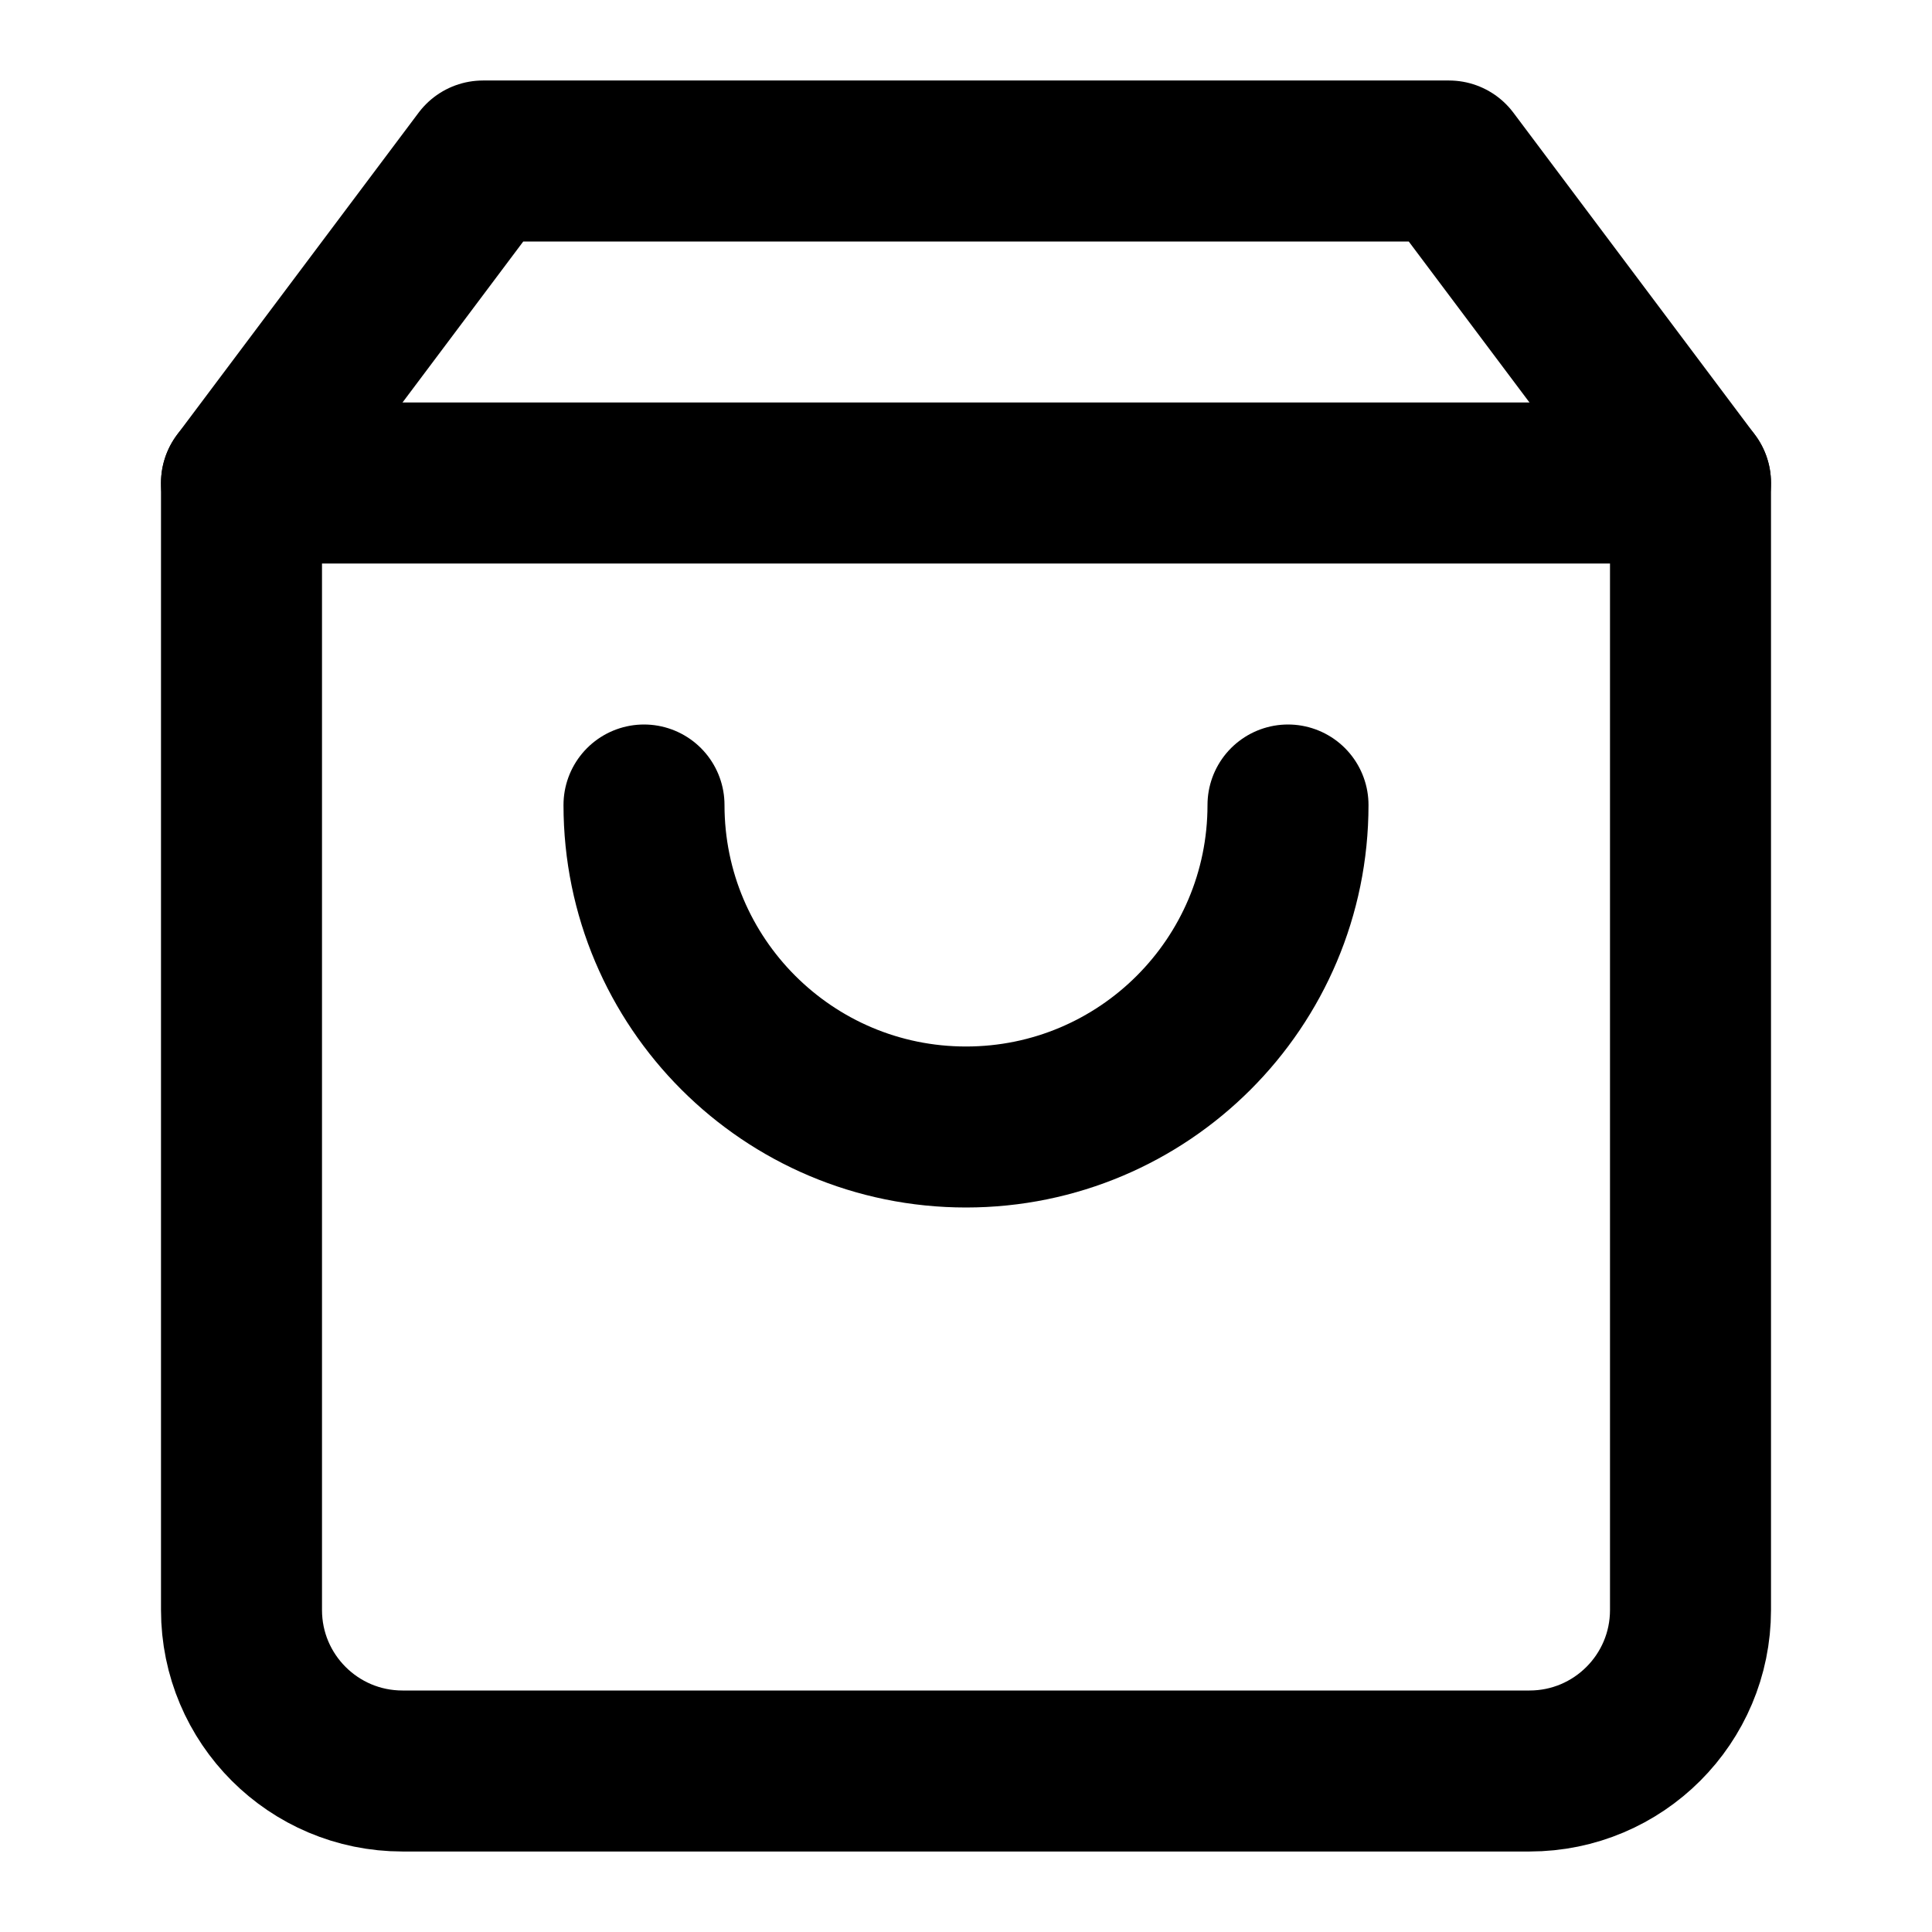
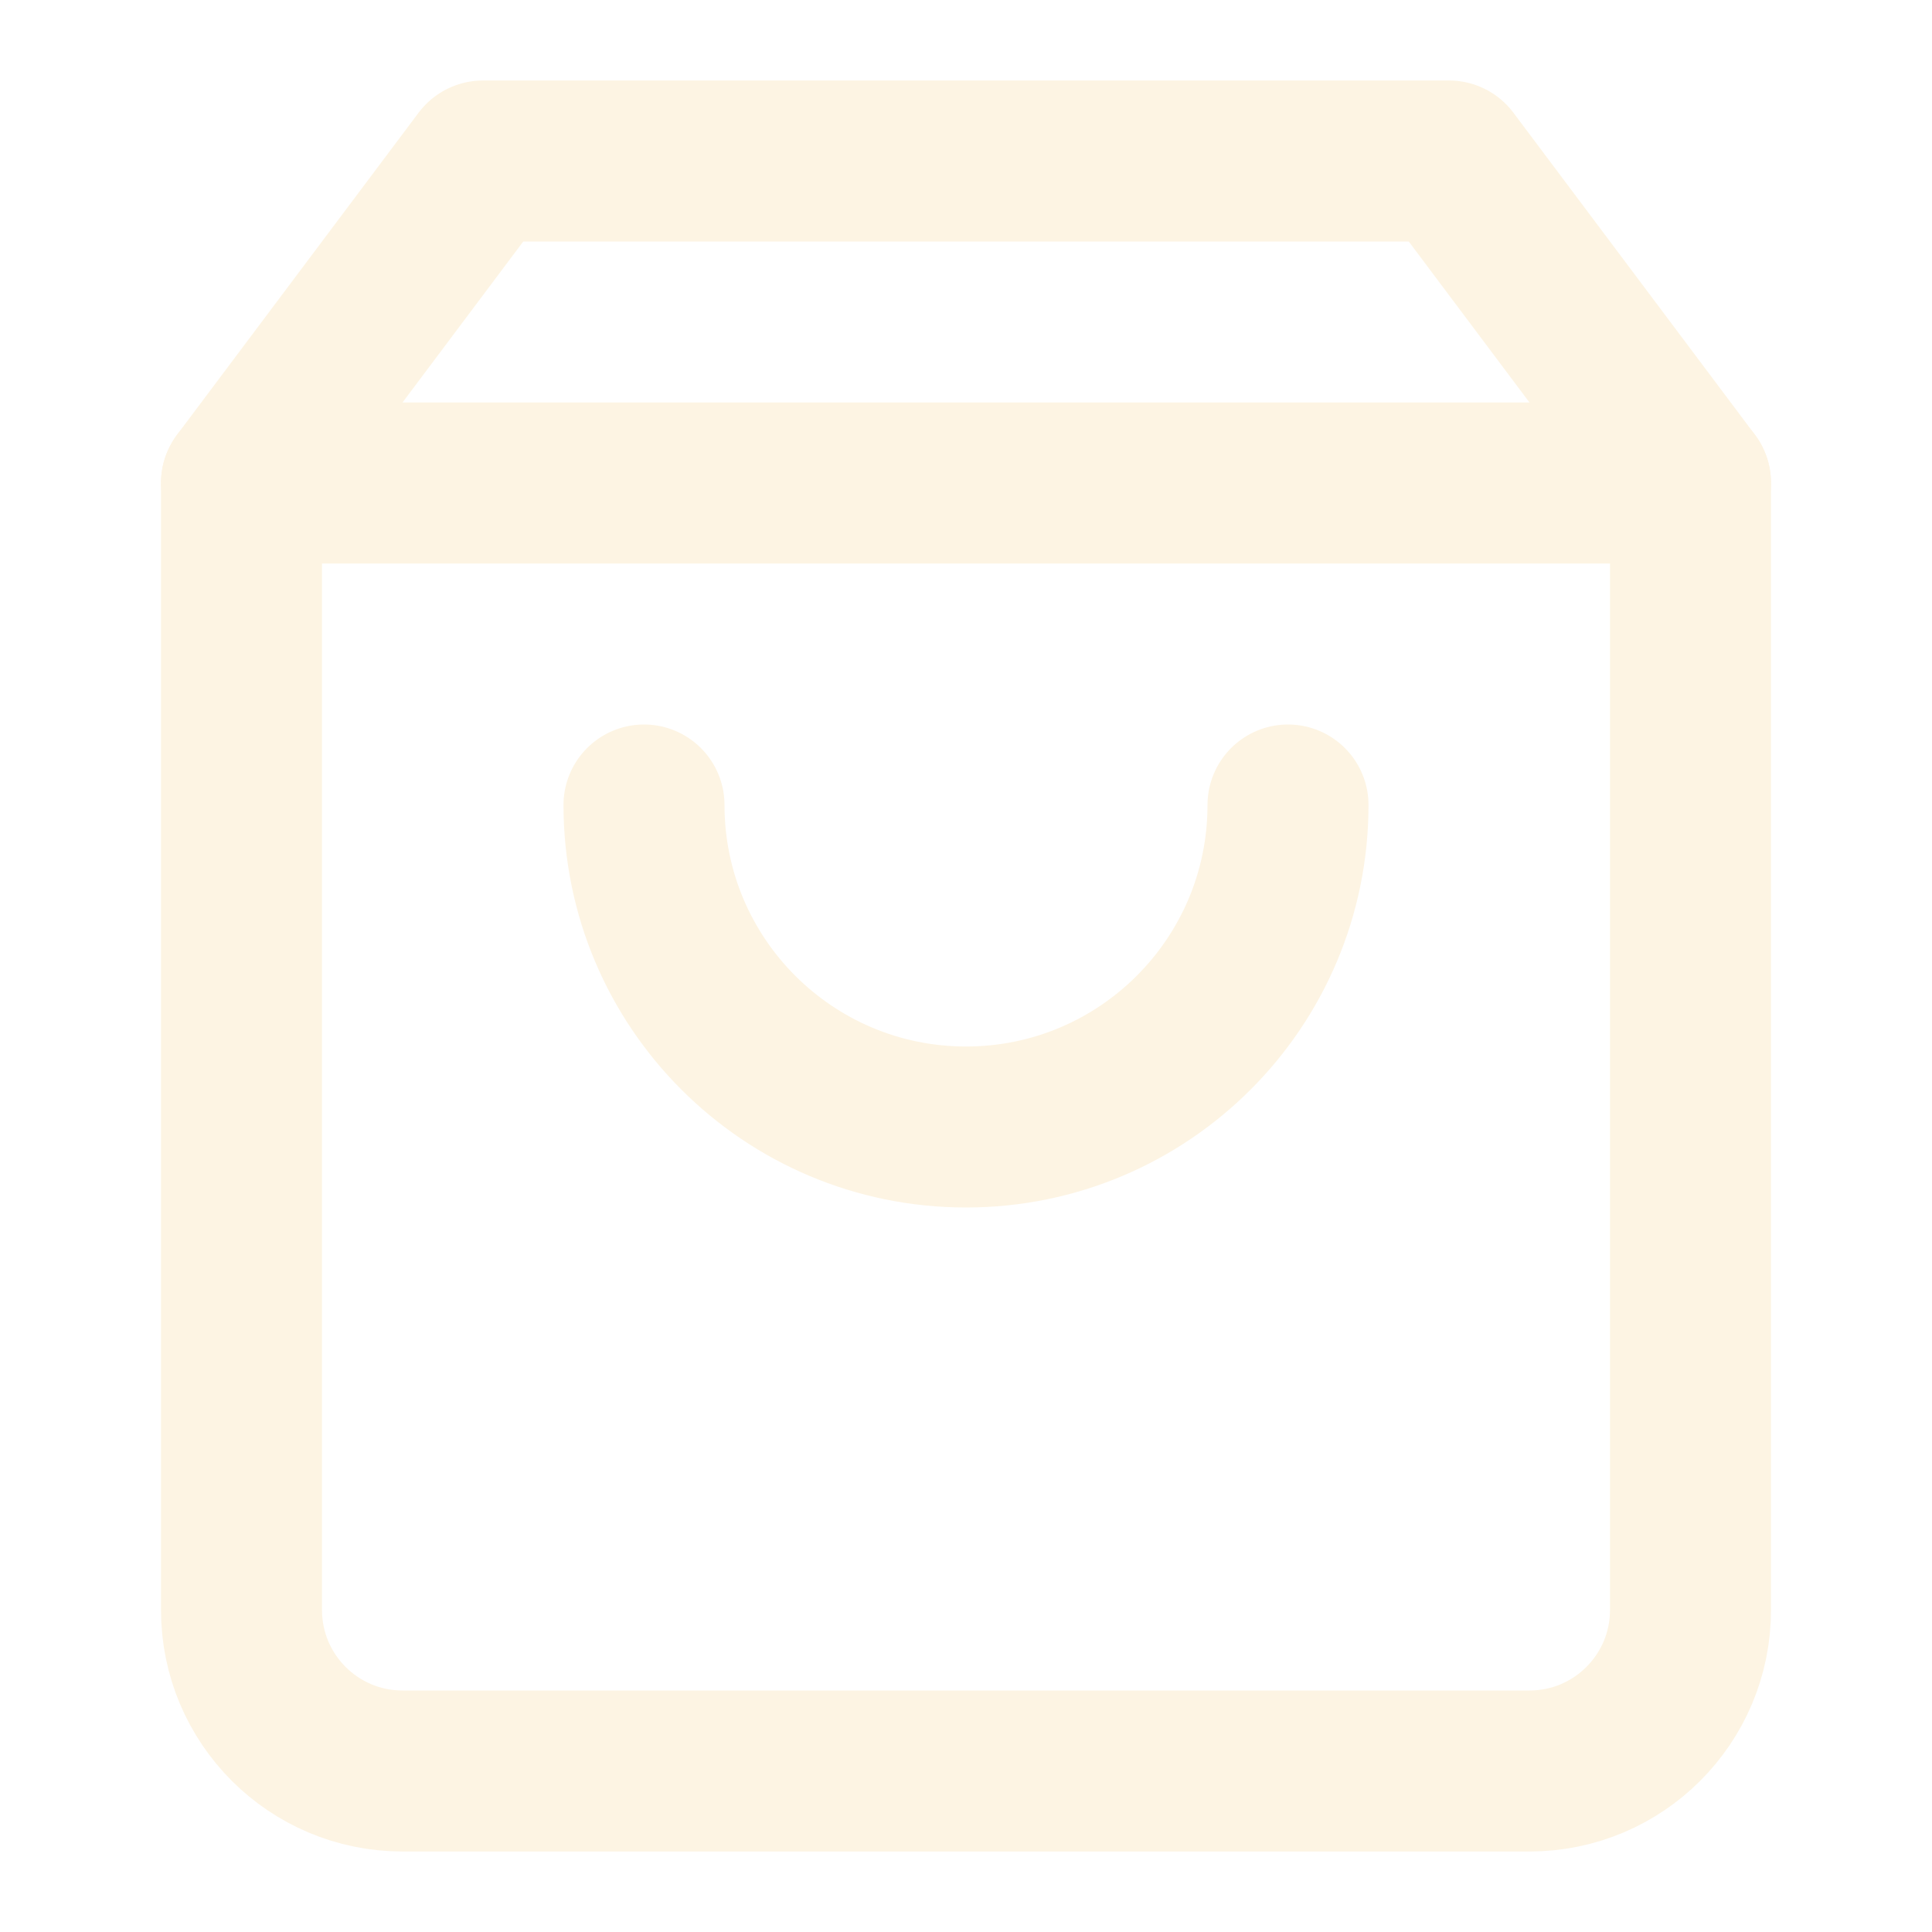
- <svg xmlns="http://www.w3.org/2000/svg" width="24" height="24" viewBox="0 0 24 24" fill="none" stroke="currentColor" stroke-width="2" stroke-linecap="round" stroke-linejoin="round" class="feather feather-shopping-bag">
+ <svg xmlns="http://www.w3.org/2000/svg" viewBox="0 0 24 24" fill="none" stroke="#fdf4e3" stroke-width="2" stroke-linecap="round" stroke-linejoin="round">
  <path d="M6 2L3 6v14a2 2 0 0 0 2 2h14a2 2 0 0 0 2-2V6l-3-4z" />
  <line x1="3" y1="6" x2="21" y2="6" />
  <path d="M16 10a4 4 0 0 1-8 0" />
</svg>
